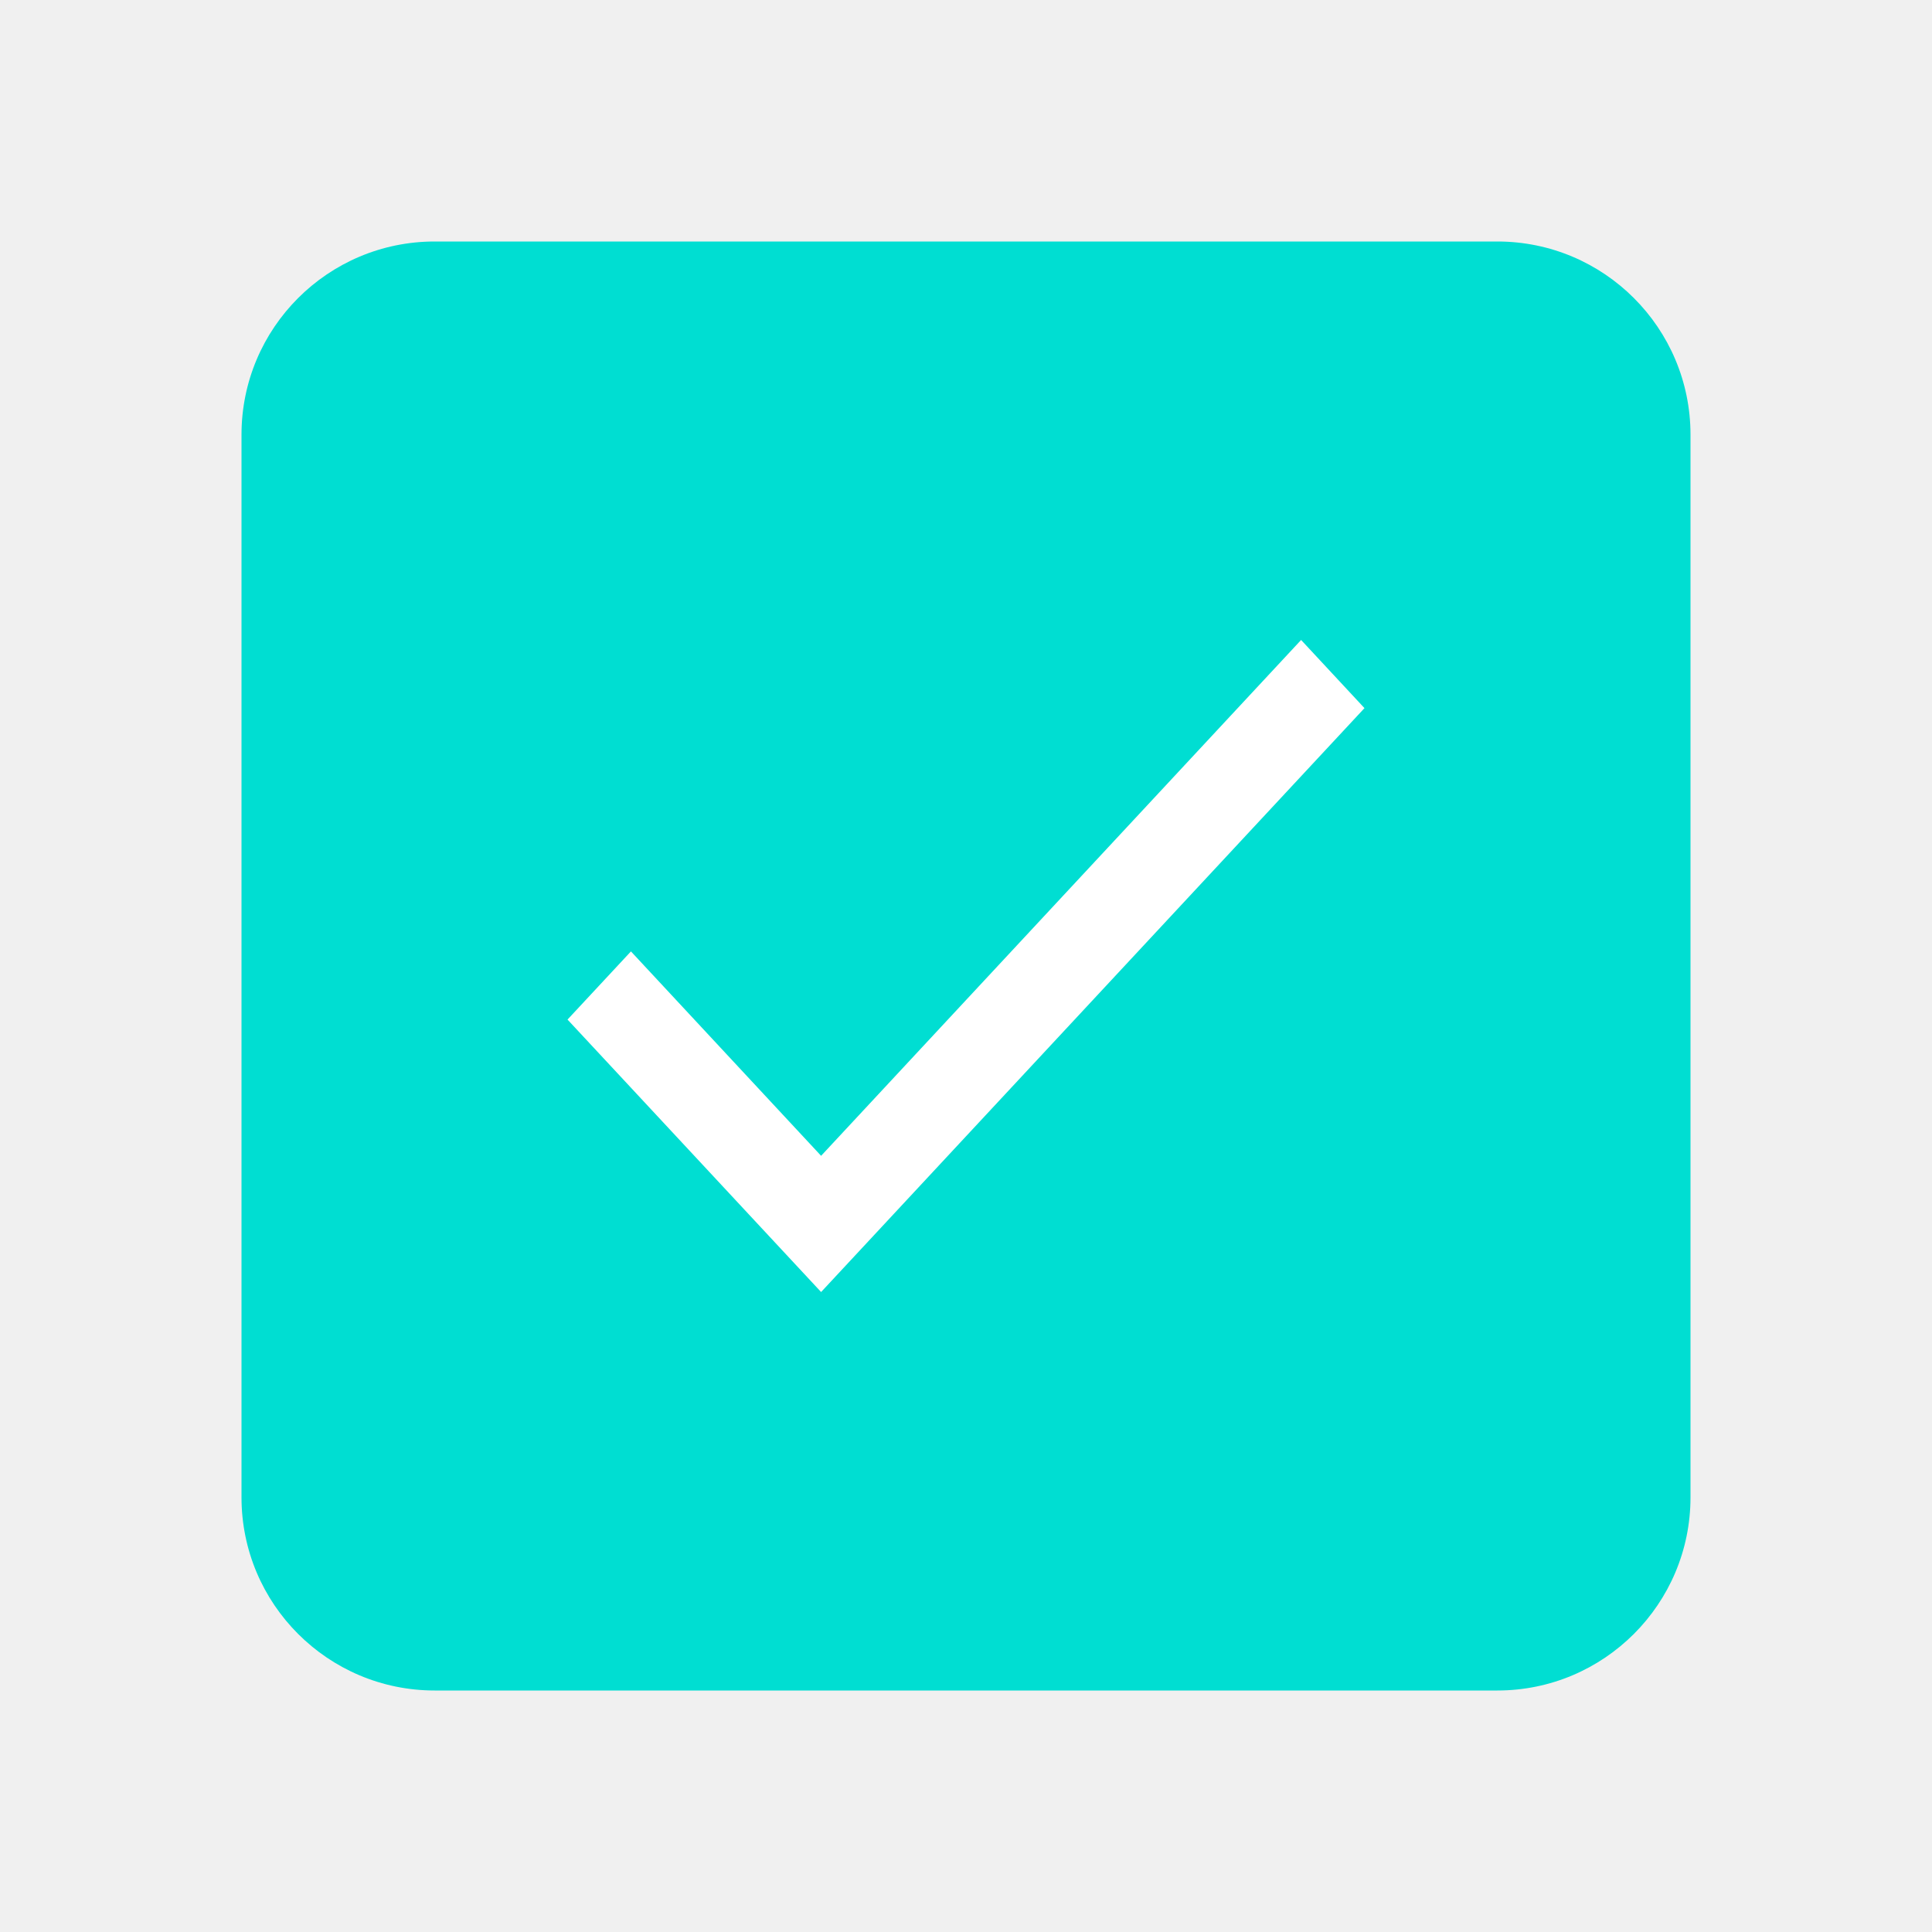
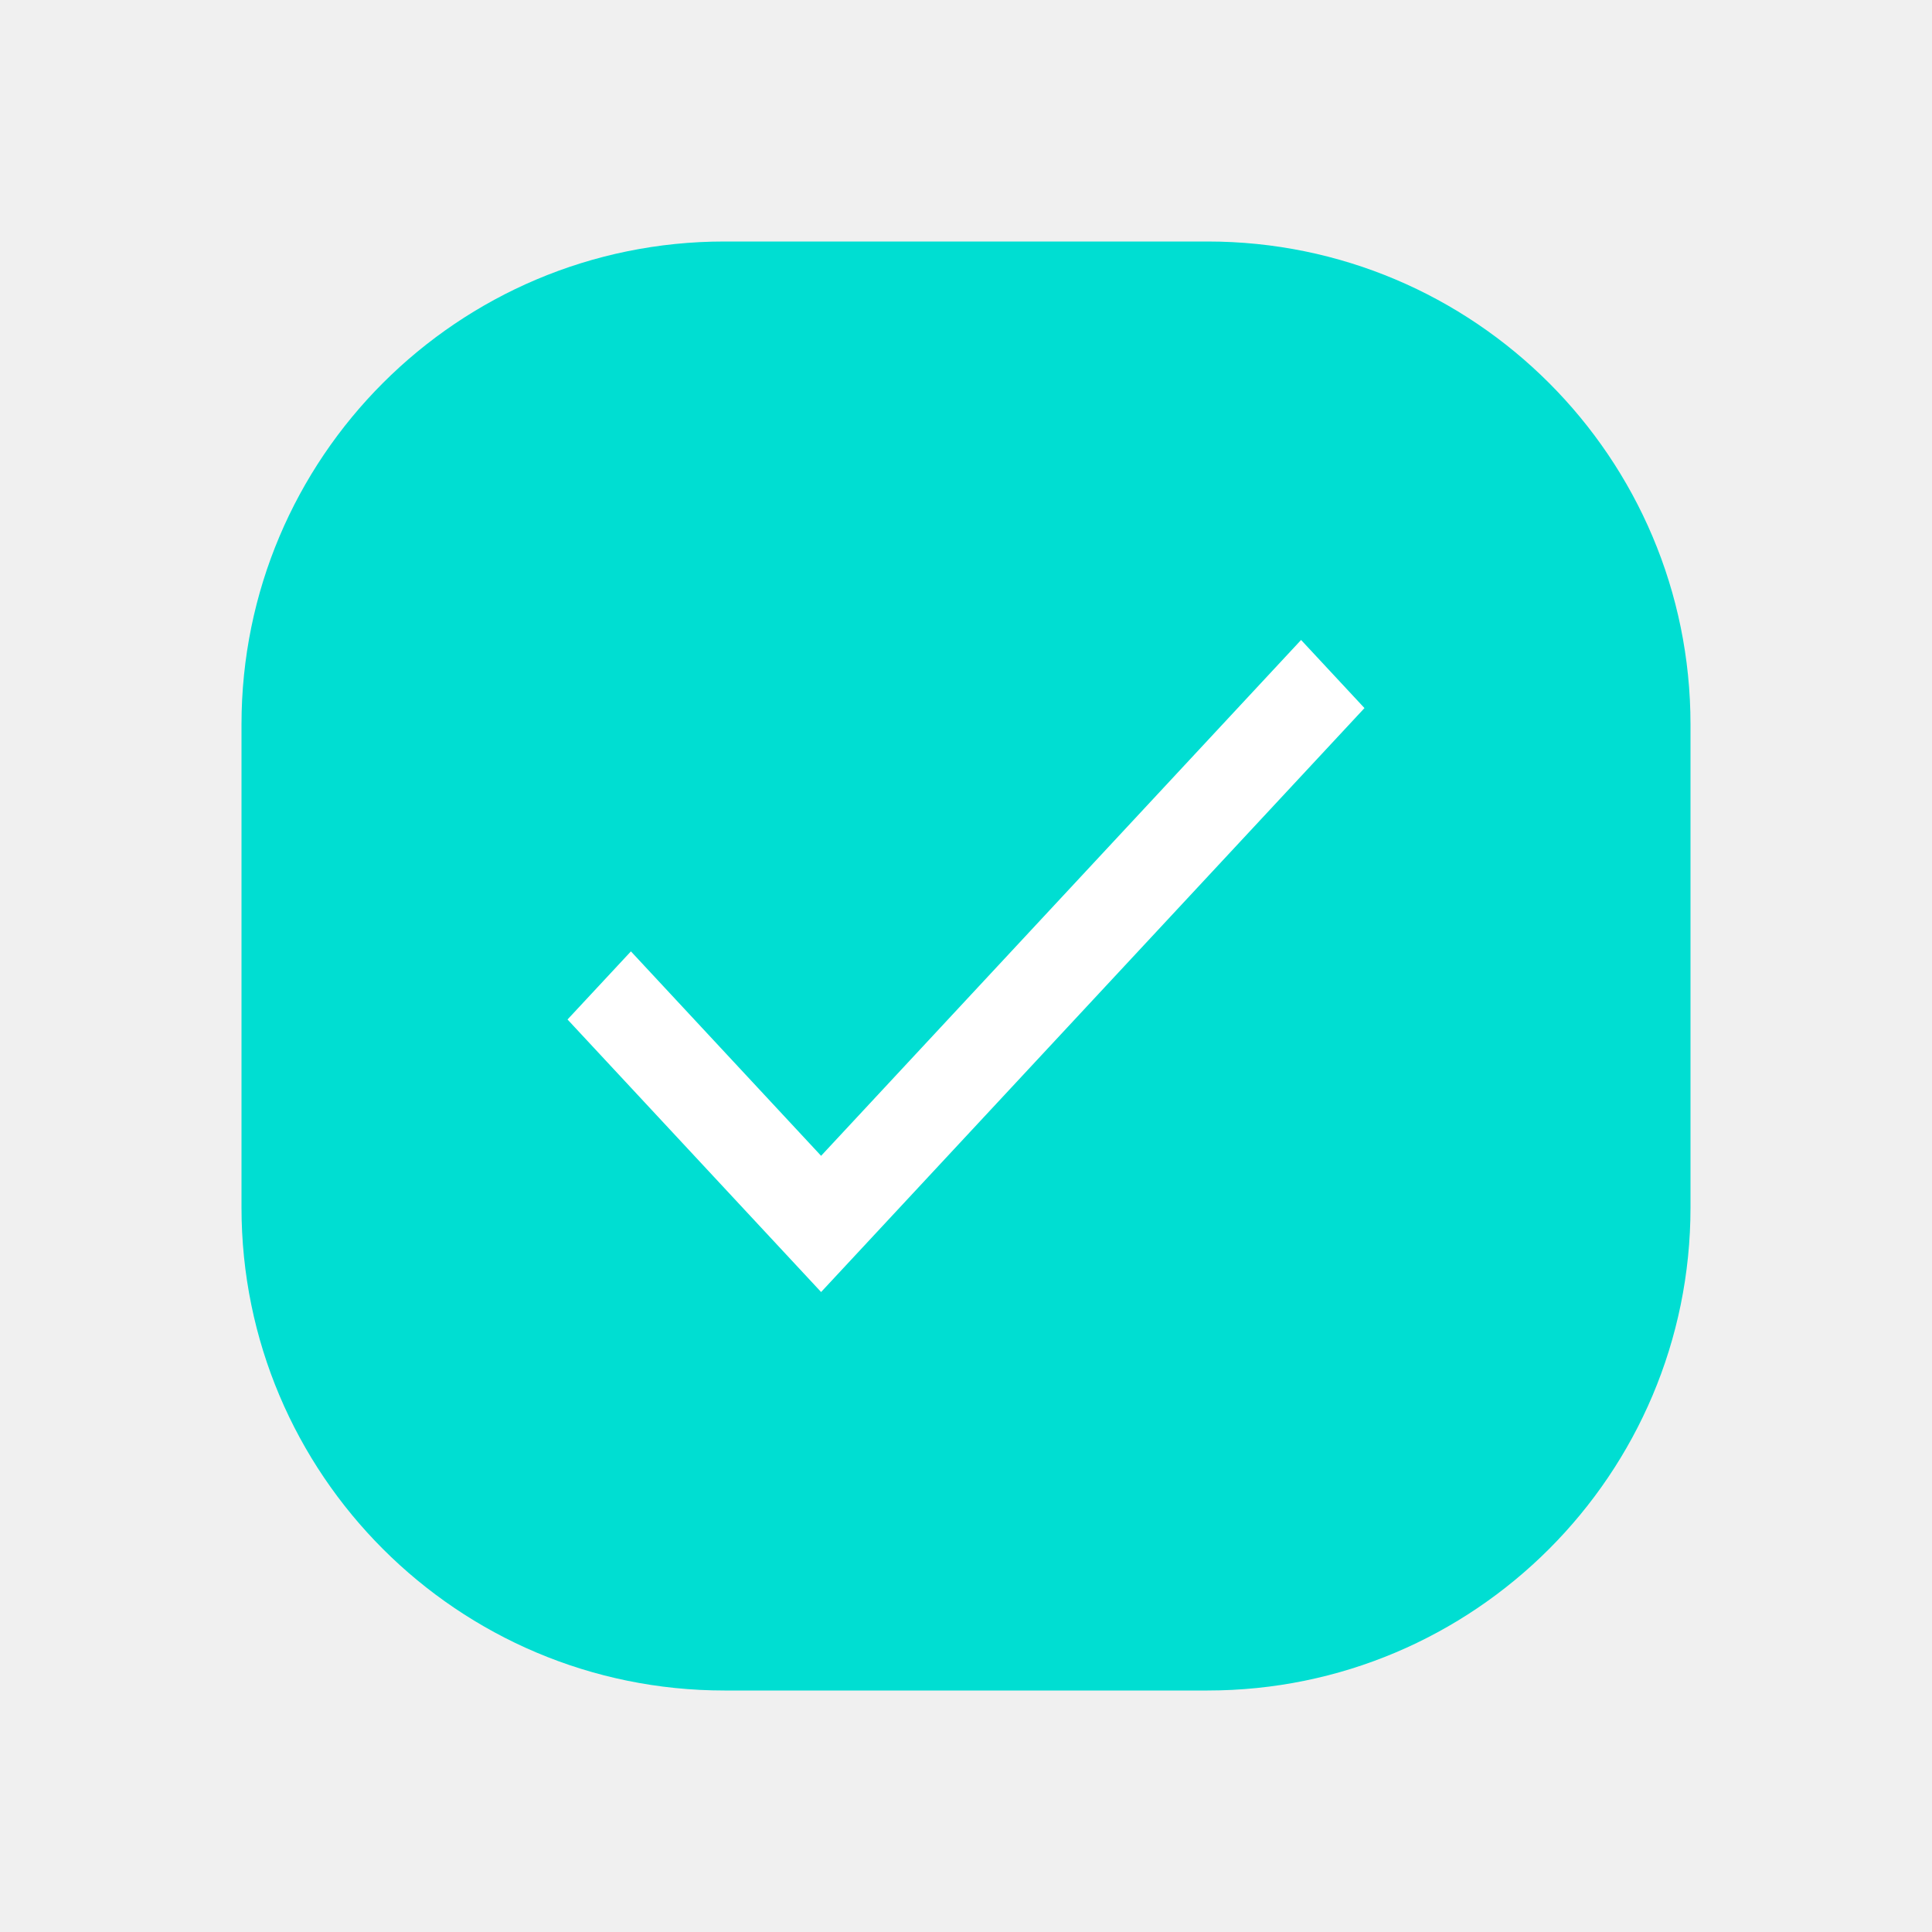
- <svg xmlns="http://www.w3.org/2000/svg" width="40" height="40" viewBox="0 0 40 40" fill="none">
-   <rect x="5" y="5" width="30" height="30" rx="4" fill="#00DED2" />
-   <path fill-rule="evenodd" clip-rule="evenodd" d="M13.063 19.698L17 23.93L26.938 13.25L28.25 14.661L17 26.75L11.75 21.109L13.063 19.698Z" fill="white" />
+ <svg xmlns="http://www.w3.org/2000/svg" width="16" height="16" viewBox="0 0 16 16" fill="none">
+   <rect x="2" y="2" width="12" height="12" rx="4" fill="#00DED2" />
+   <path fill-rule="evenodd" clip-rule="evenodd" d="M5.225 7.879L6.8 9.572L10.775 5.3L11.3 5.864L6.8 10.7L4.7 8.443L5.225 7.879Z" fill="white" />
</svg>
